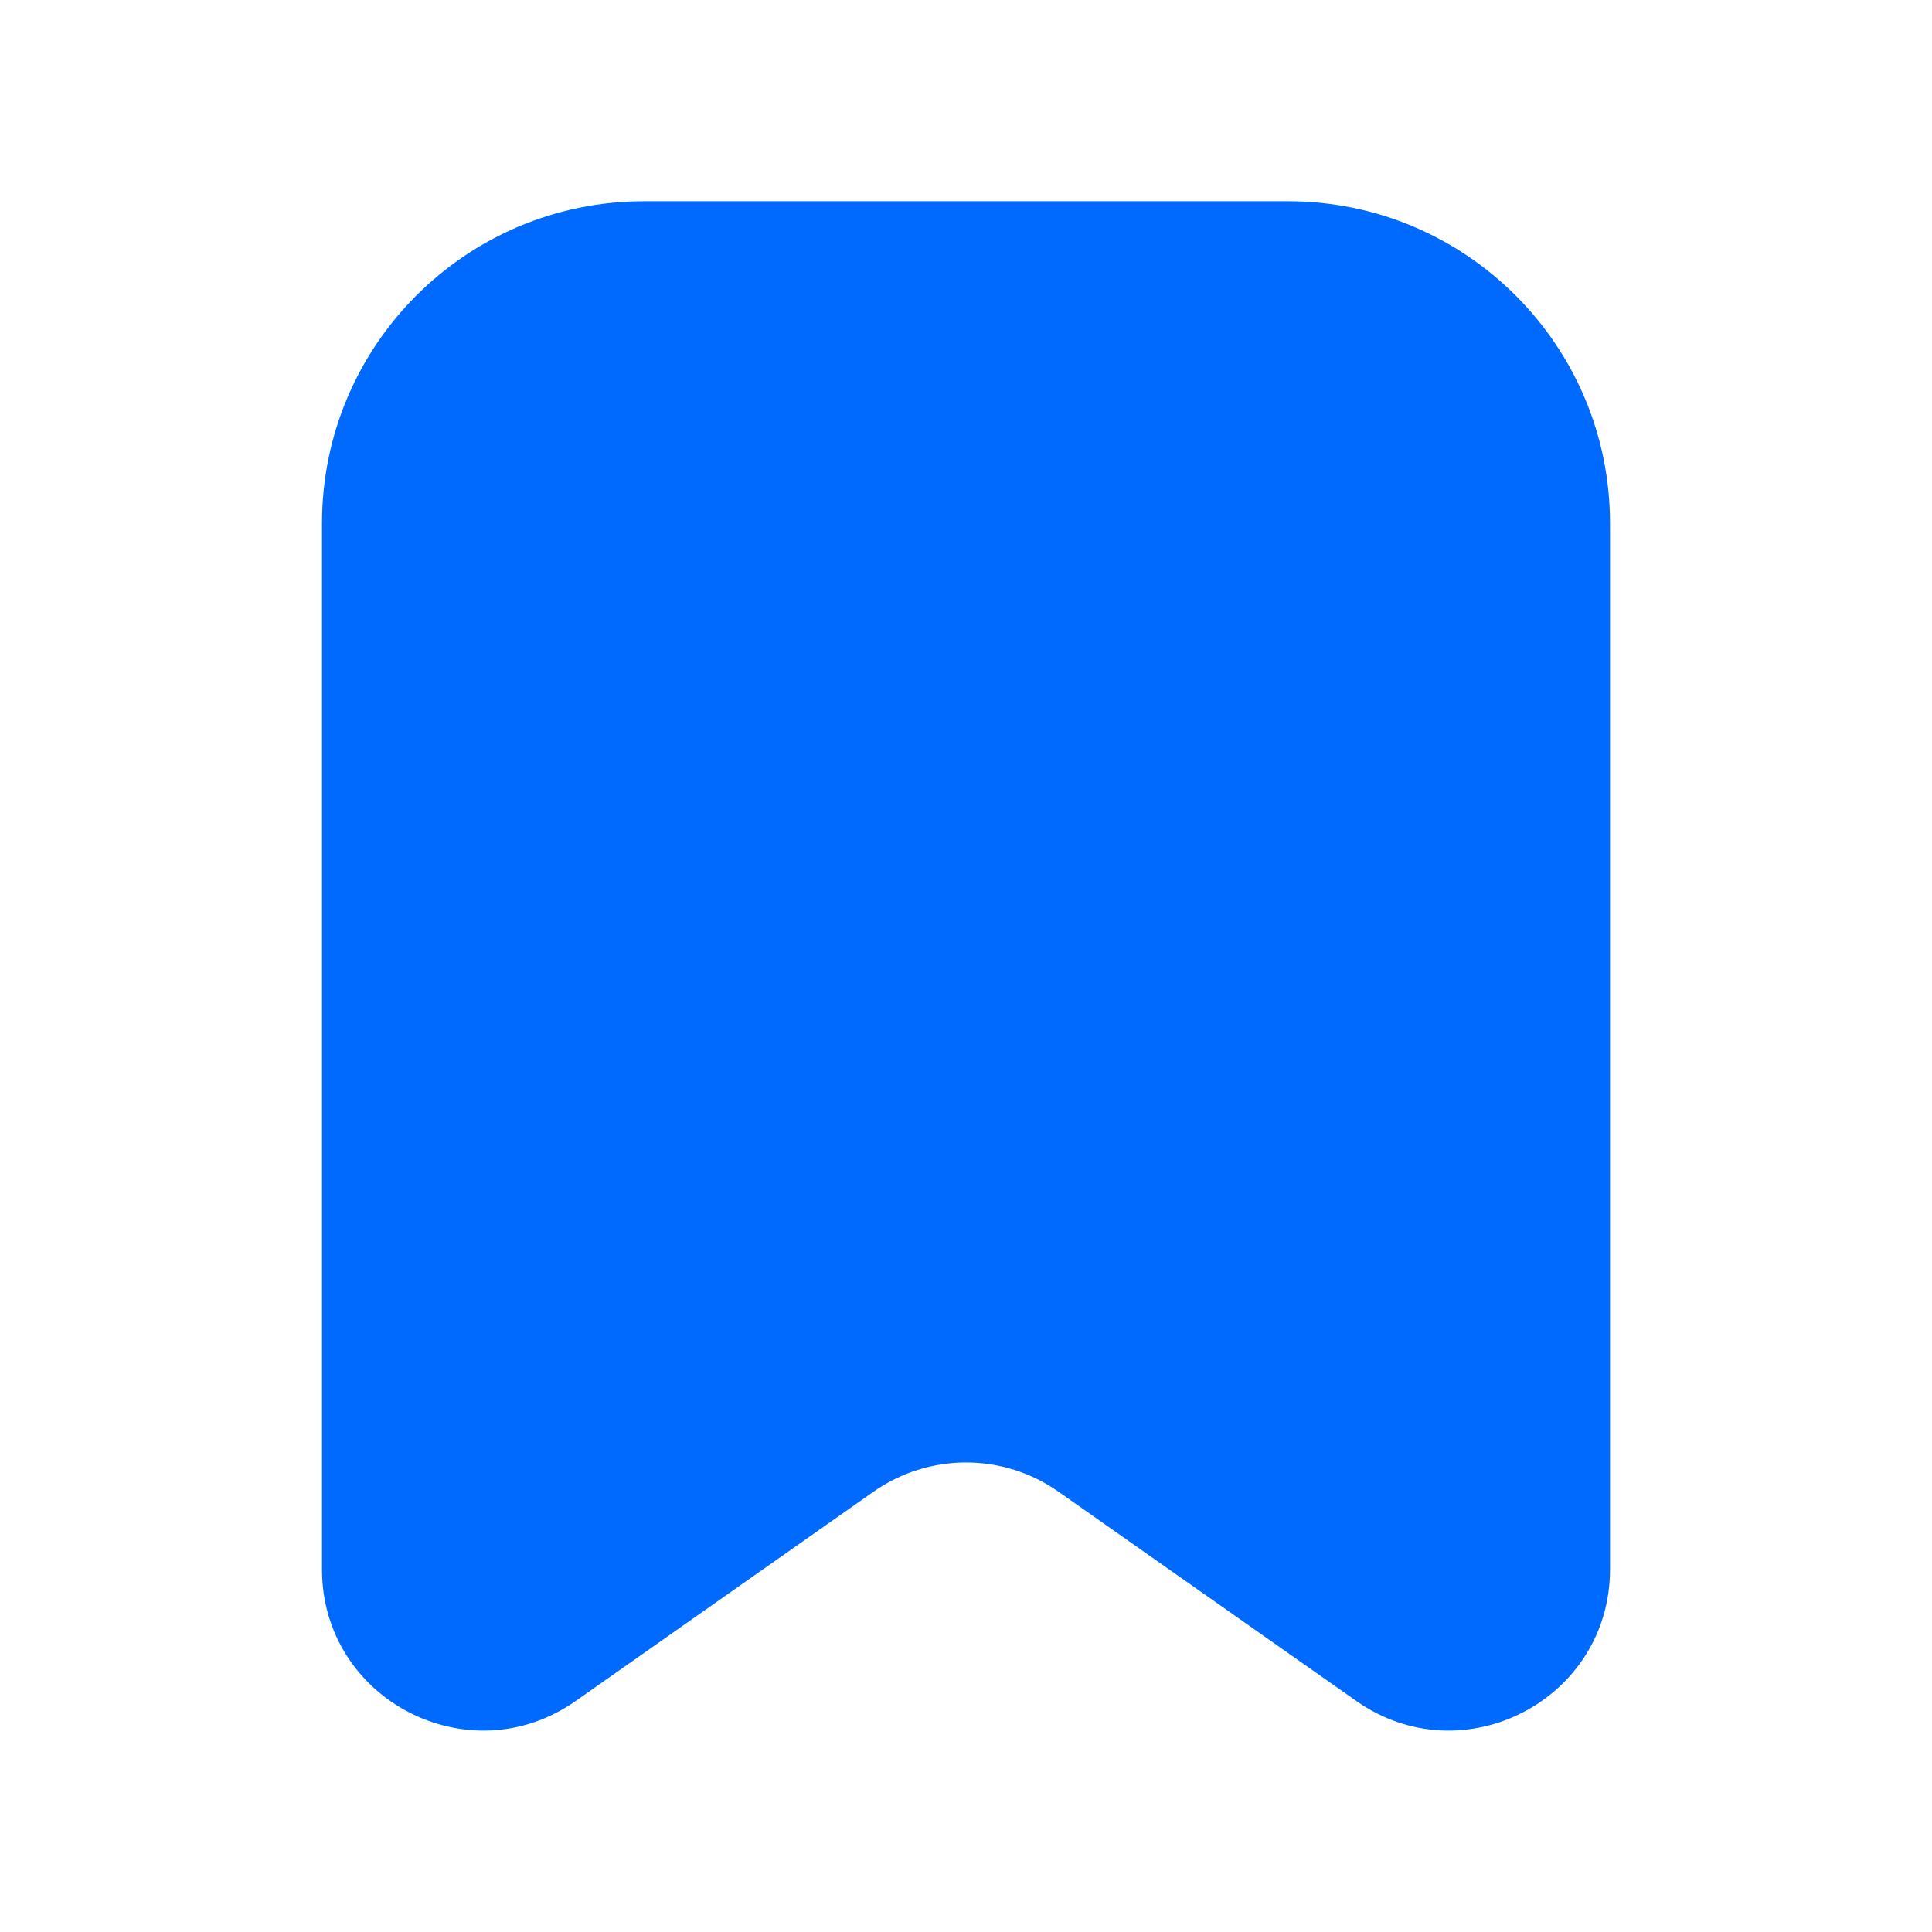
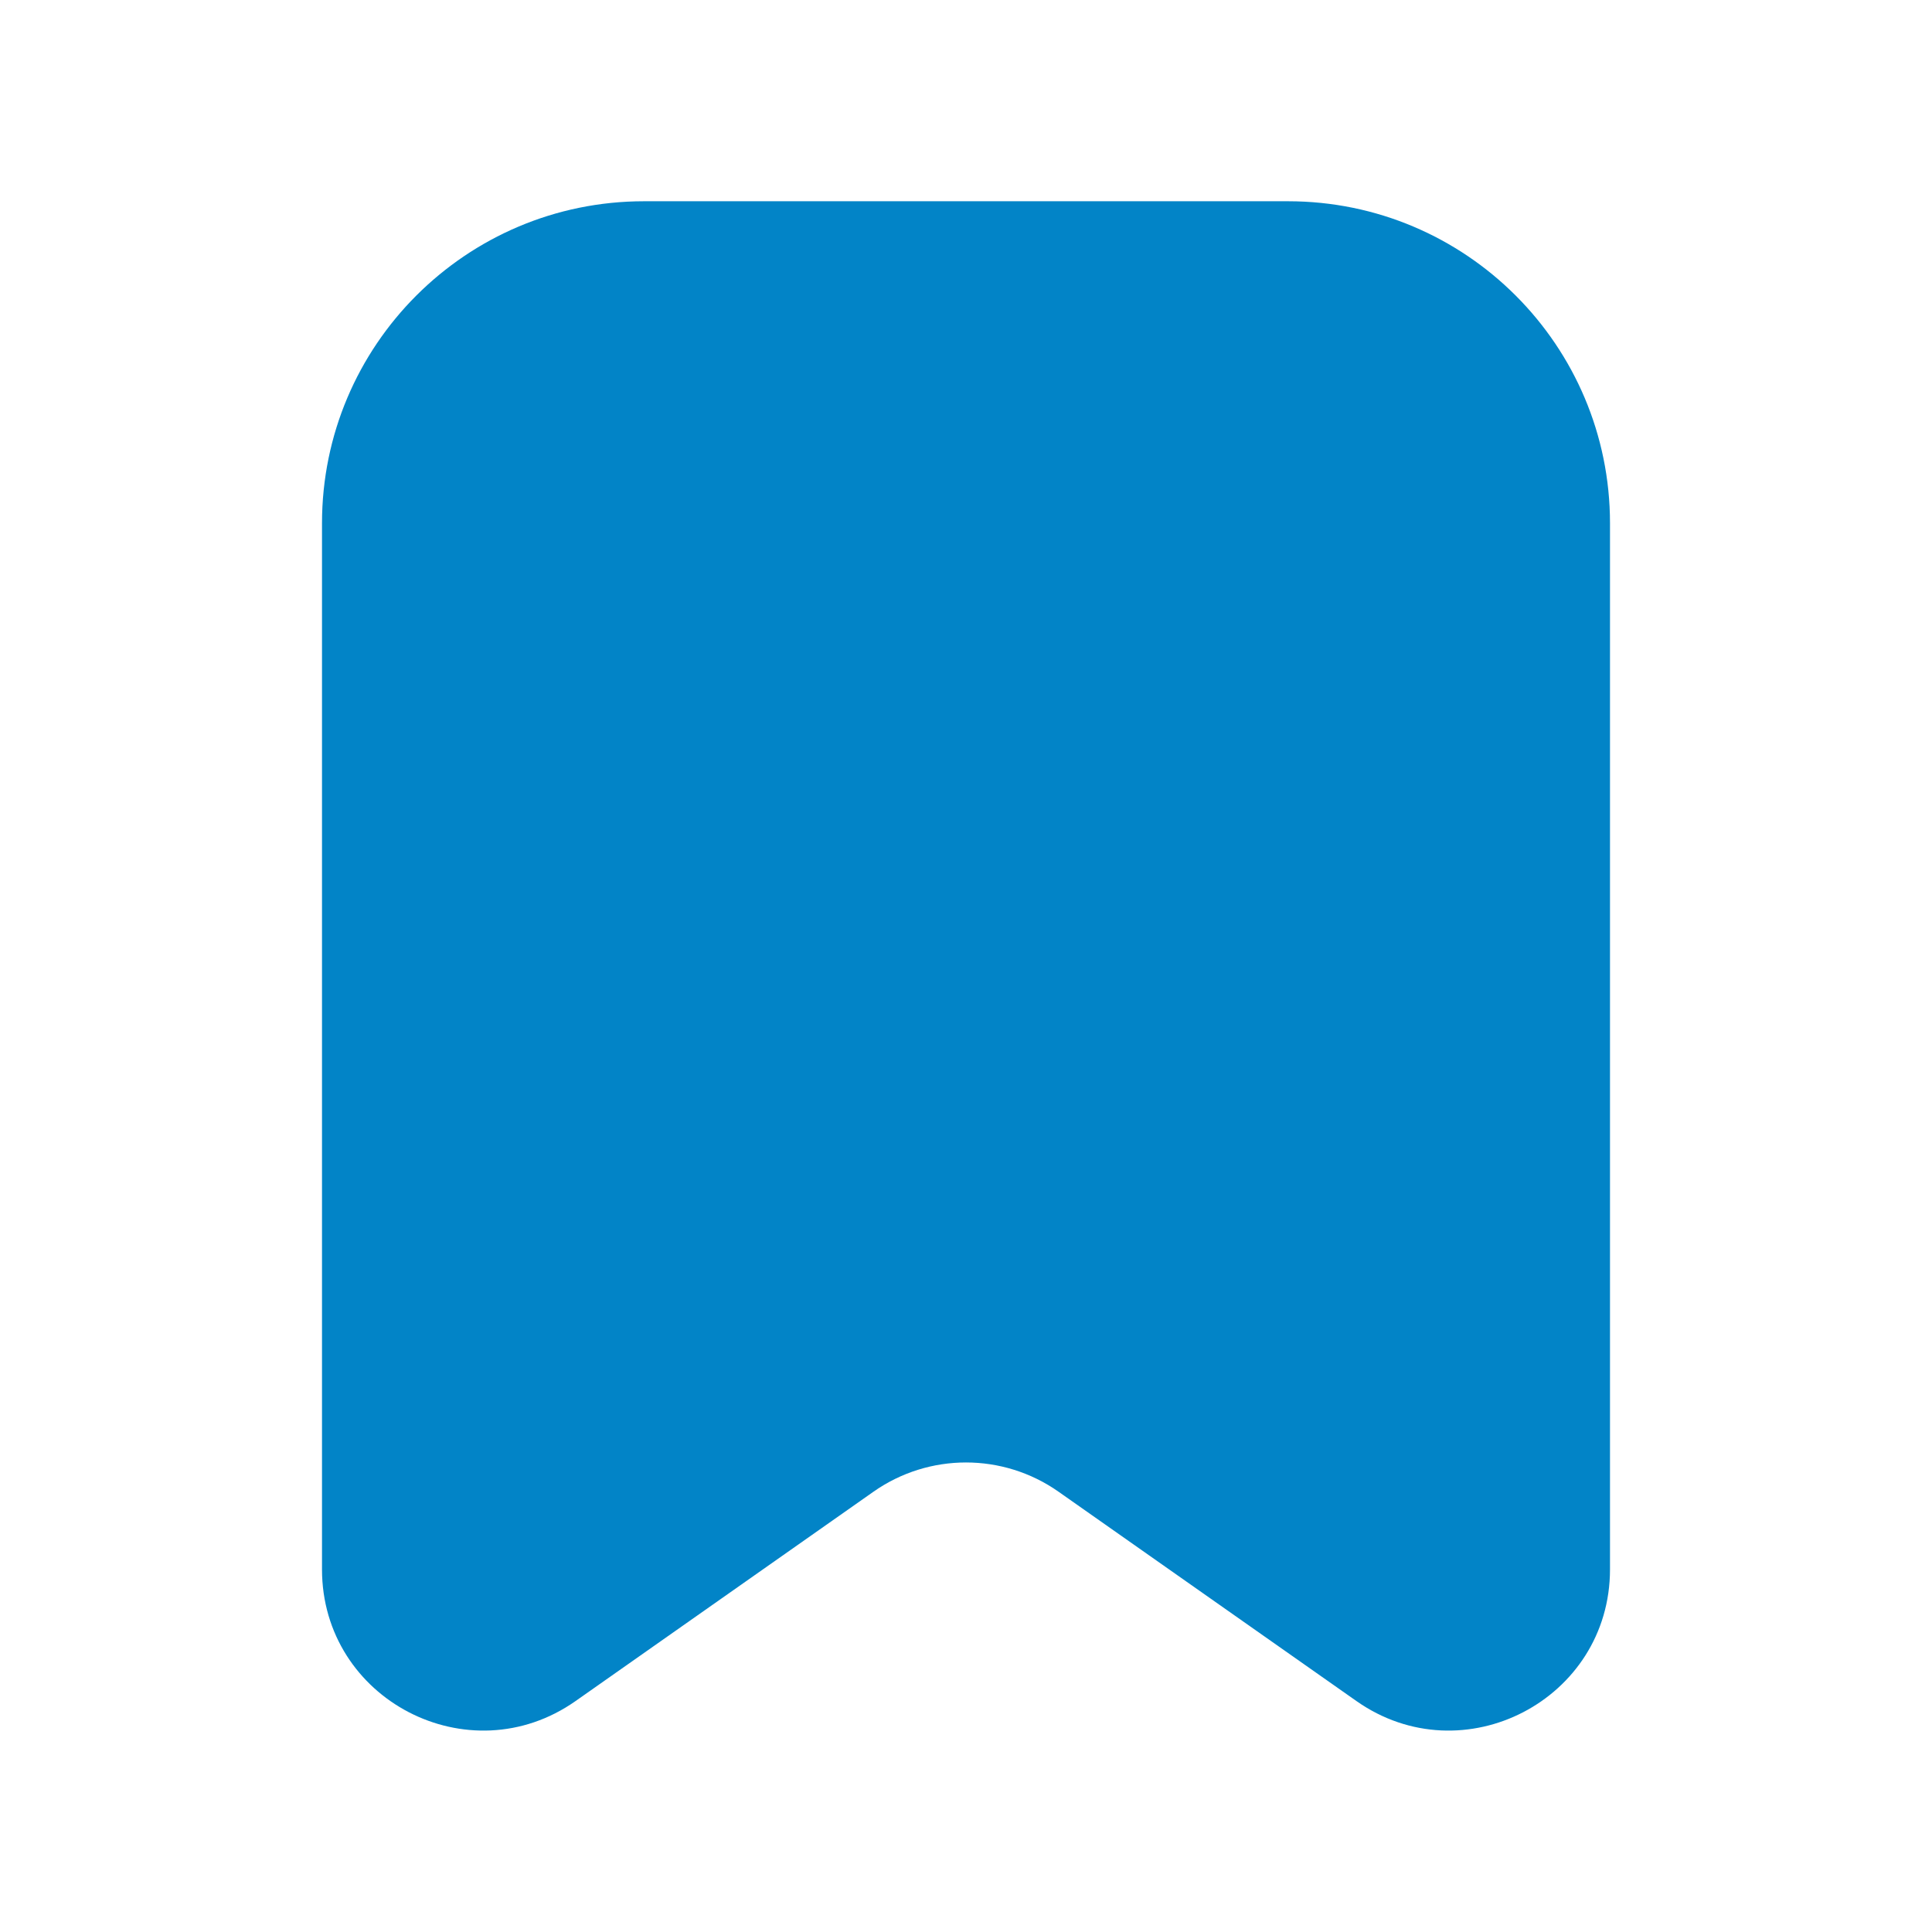
<svg xmlns="http://www.w3.org/2000/svg" fill="none" viewBox="0 0 24 24">
-   <path fill="#006AFF" d="M16 2.5a4 4 0 0 1 4 4v12.995c0 1.62-1.825 2.567-3.15 1.636l-3.7-2.6a2 2 0 0 0-2.3 0l-3.7 2.6C5.825 22.062 4 21.115 4 19.495V6.5a4 4 0 0 1 4-4h8Z" />
+   <path fill="#0284C7" d="M16 2.5a4 4 0 0 1 4 4v12.995c0 1.62-1.825 2.567-3.15 1.636l-3.7-2.6a2 2 0 0 0-2.3 0l-3.7 2.6C5.825 22.062 4 21.115 4 19.495V6.5a4 4 0 0 1 4-4h8Z" />
</svg>
